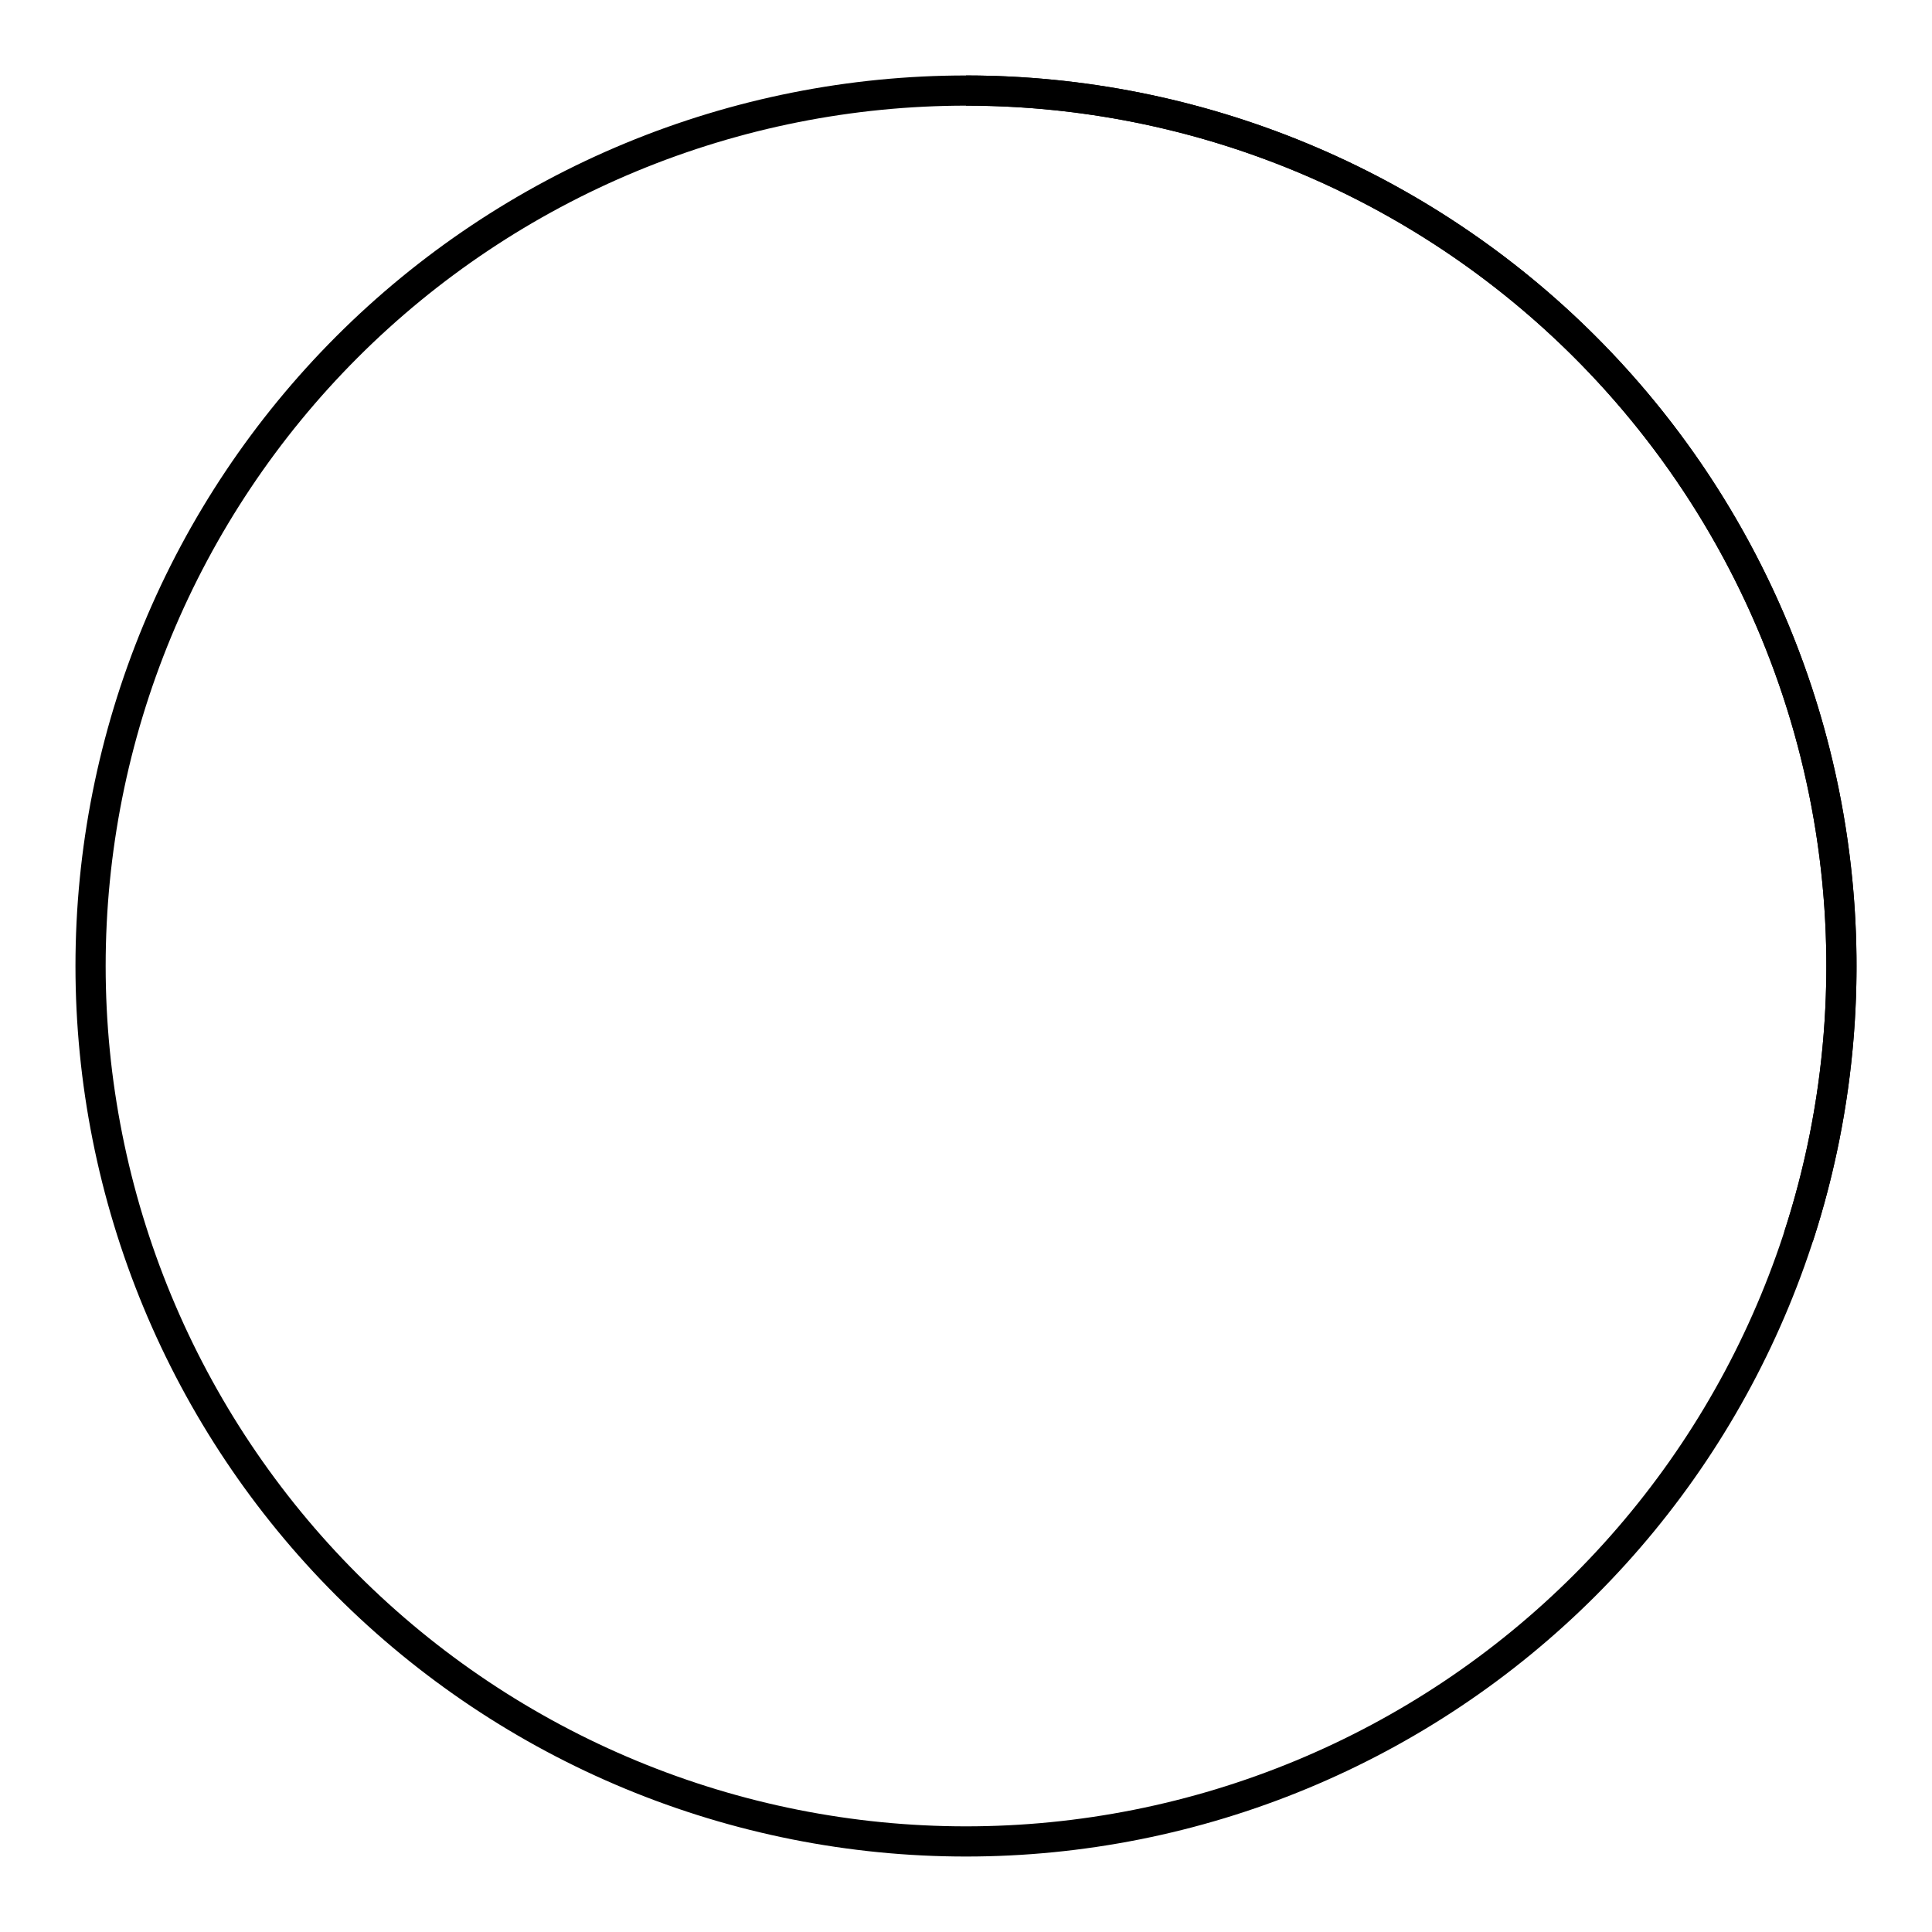
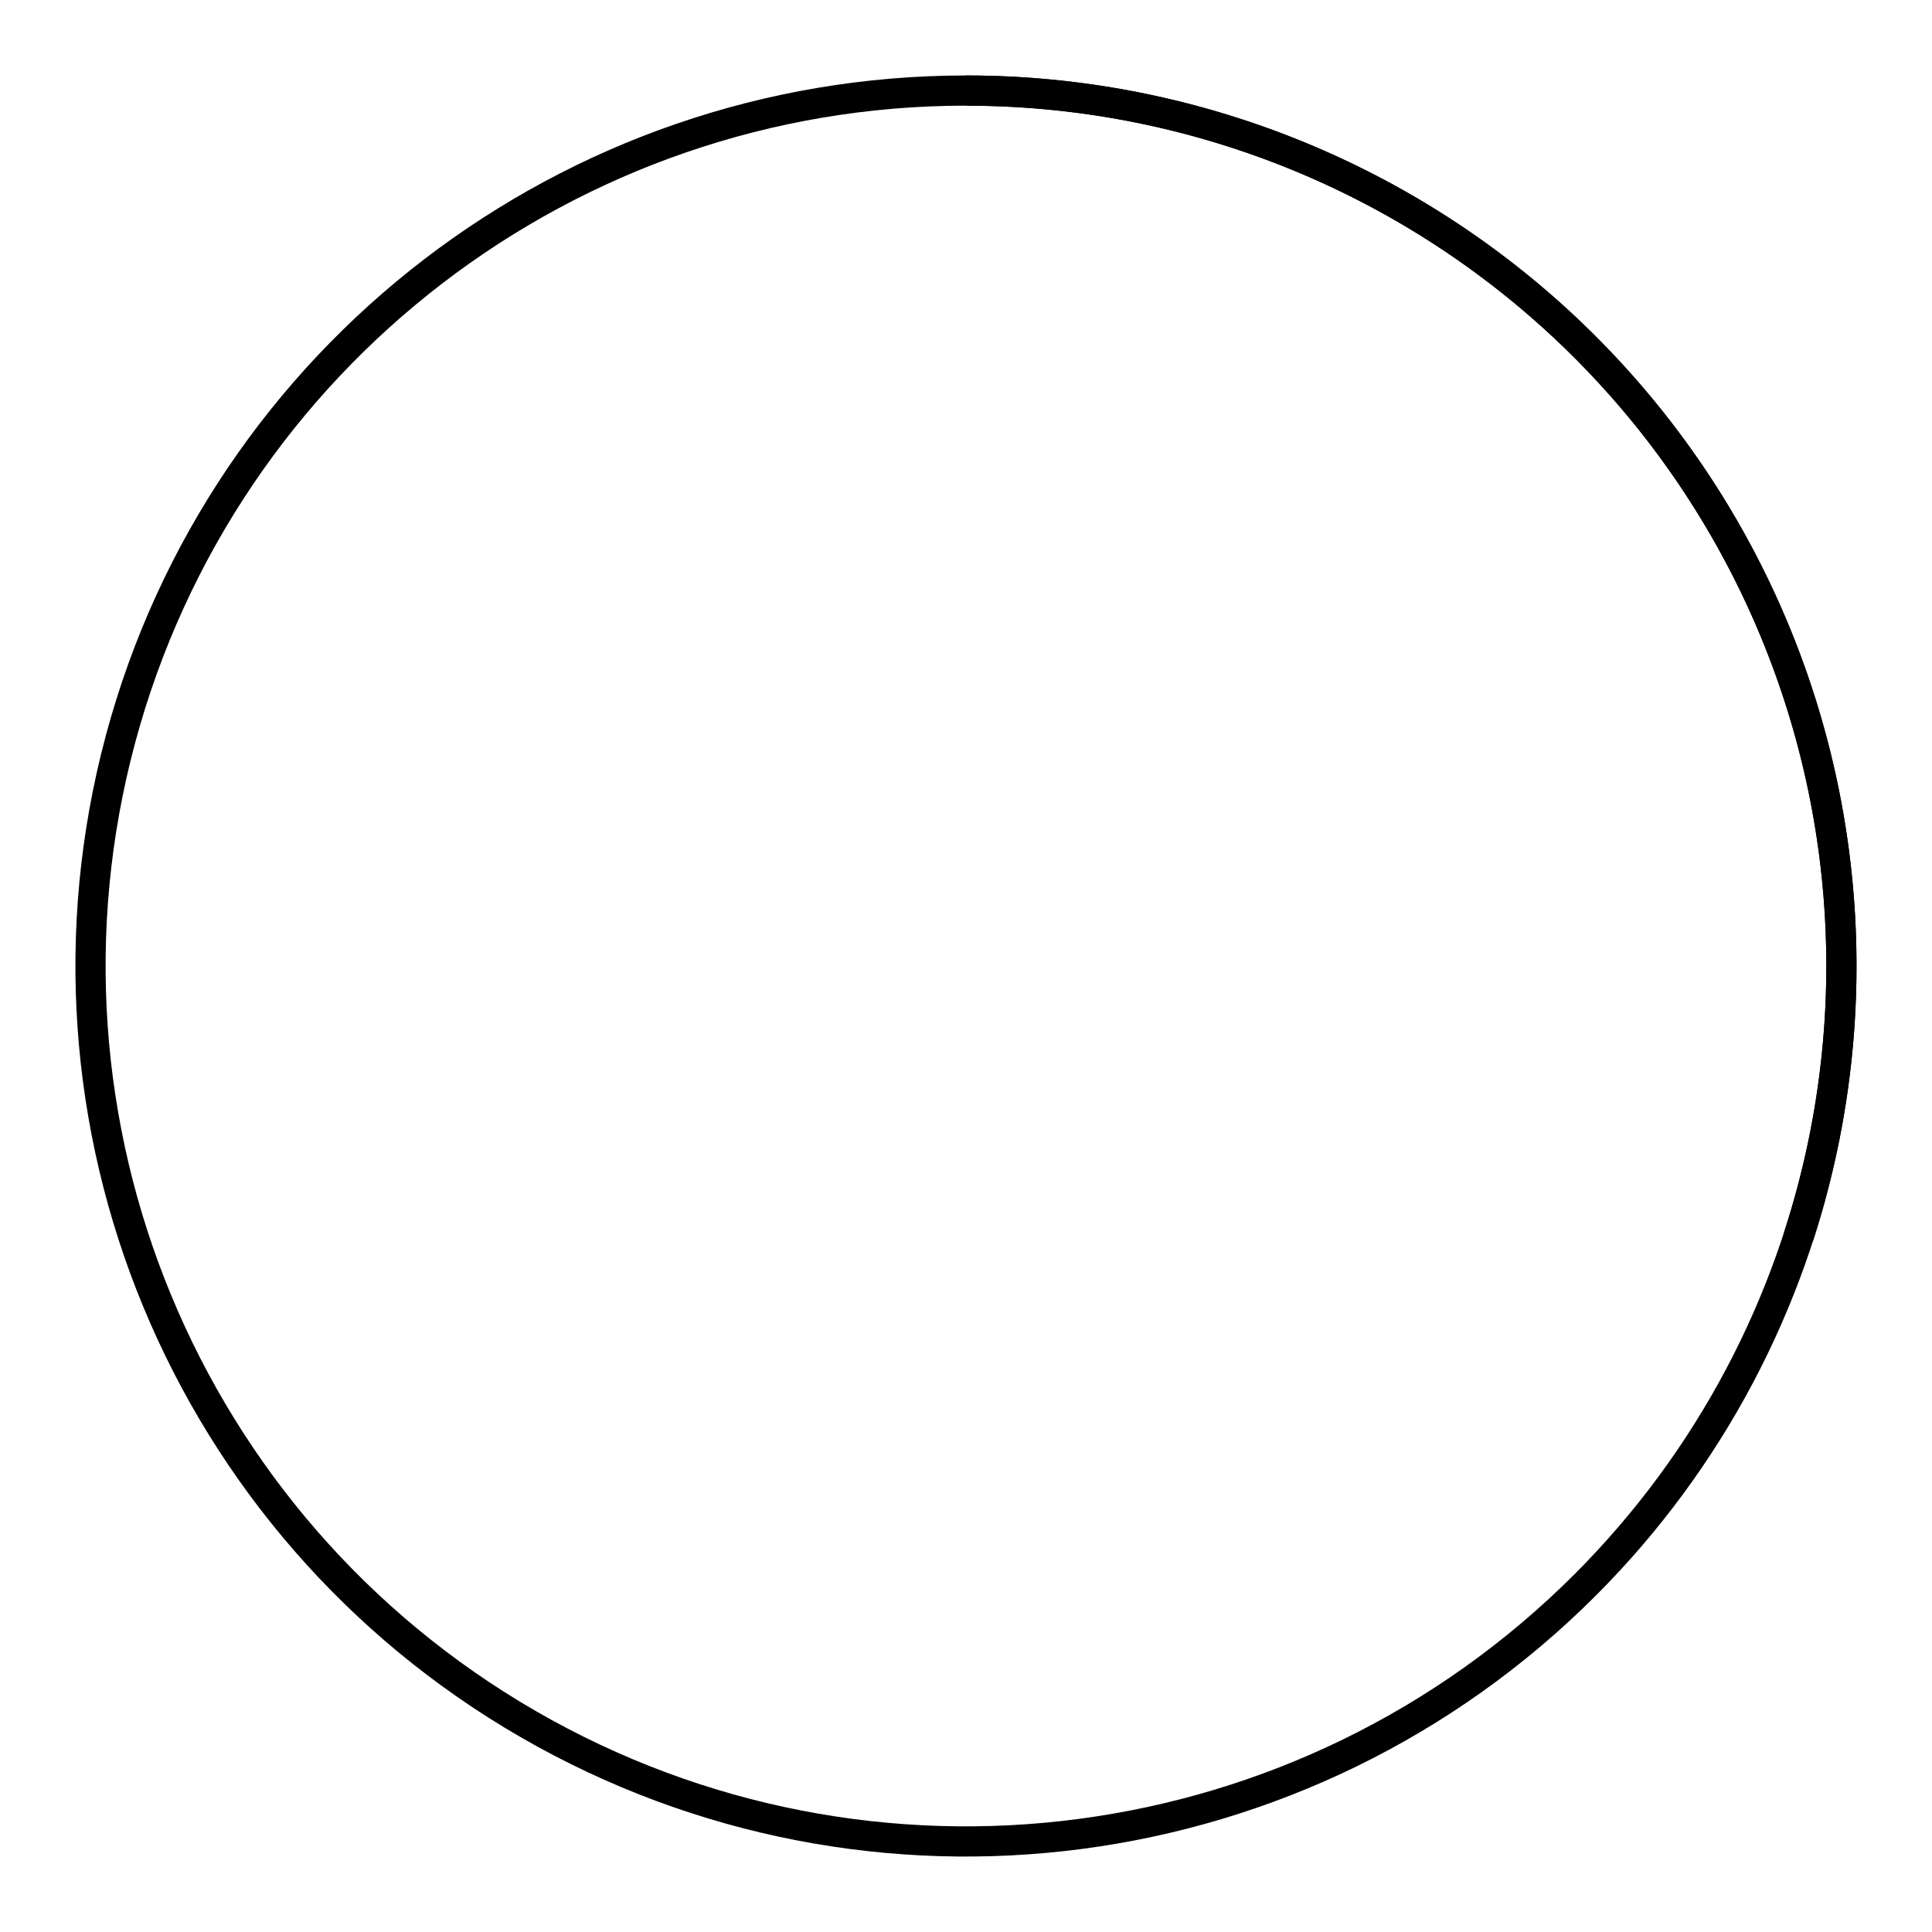
<svg xmlns="http://www.w3.org/2000/svg" width="24" height="24" fill="none" viewBox="0 0 64 64">
-   <path d="m32 3c3.808 0 7.579 0.75 11.098 2.208 3.518 1.457 6.715 3.594 9.408 6.286 2.693 2.693 4.829 5.89 6.286 9.408 1.457 3.518 2.208 7.29 2.208 11.098s-0.75 7.579-2.208 11.098c-1.457 3.518-3.594 6.715-6.286 9.408s-5.89 4.829-9.408 6.286c-3.518 1.457-7.29 2.208-11.098 2.208s-7.579-0.75-11.098-2.208c-3.518-1.457-6.715-3.594-9.408-6.286s-4.829-5.89-6.286-9.408c-1.457-3.518-2.208-7.29-2.208-11.098s0.75-7.579 2.208-11.098c1.457-3.518 3.594-6.715 6.286-9.408 2.693-2.693 5.89-4.829 9.408-6.286 3.518-1.457 7.29-2.208 11.098-2.208z" stroke="currentColor" strokeLinecap="round" strokeLinejoin="round" strokeWidth="5" />
-   <path d="m32 3c4.578 0 9.091 1.084 13.169 3.163 4.079 2.079 7.607 5.094 10.297 8.798 2.69 3.704 4.464 7.993 5.179 12.514 0.714 4.522 0.348 9.148-1.069 13.501" stroke="currentColor" strokeLinecap="round" strokeLinejoin="round" strokeWidth="5" />
+   <path d="M32 3a29.002 29.002 0 0 1 20.506 49.507A29 29 0 1 1 32 3z" stroke="currentColor" />
+   <path d="M32 3a28.998 28.998 0 0 1 27.576 37.975" stroke="currentColor" />
</svg>
